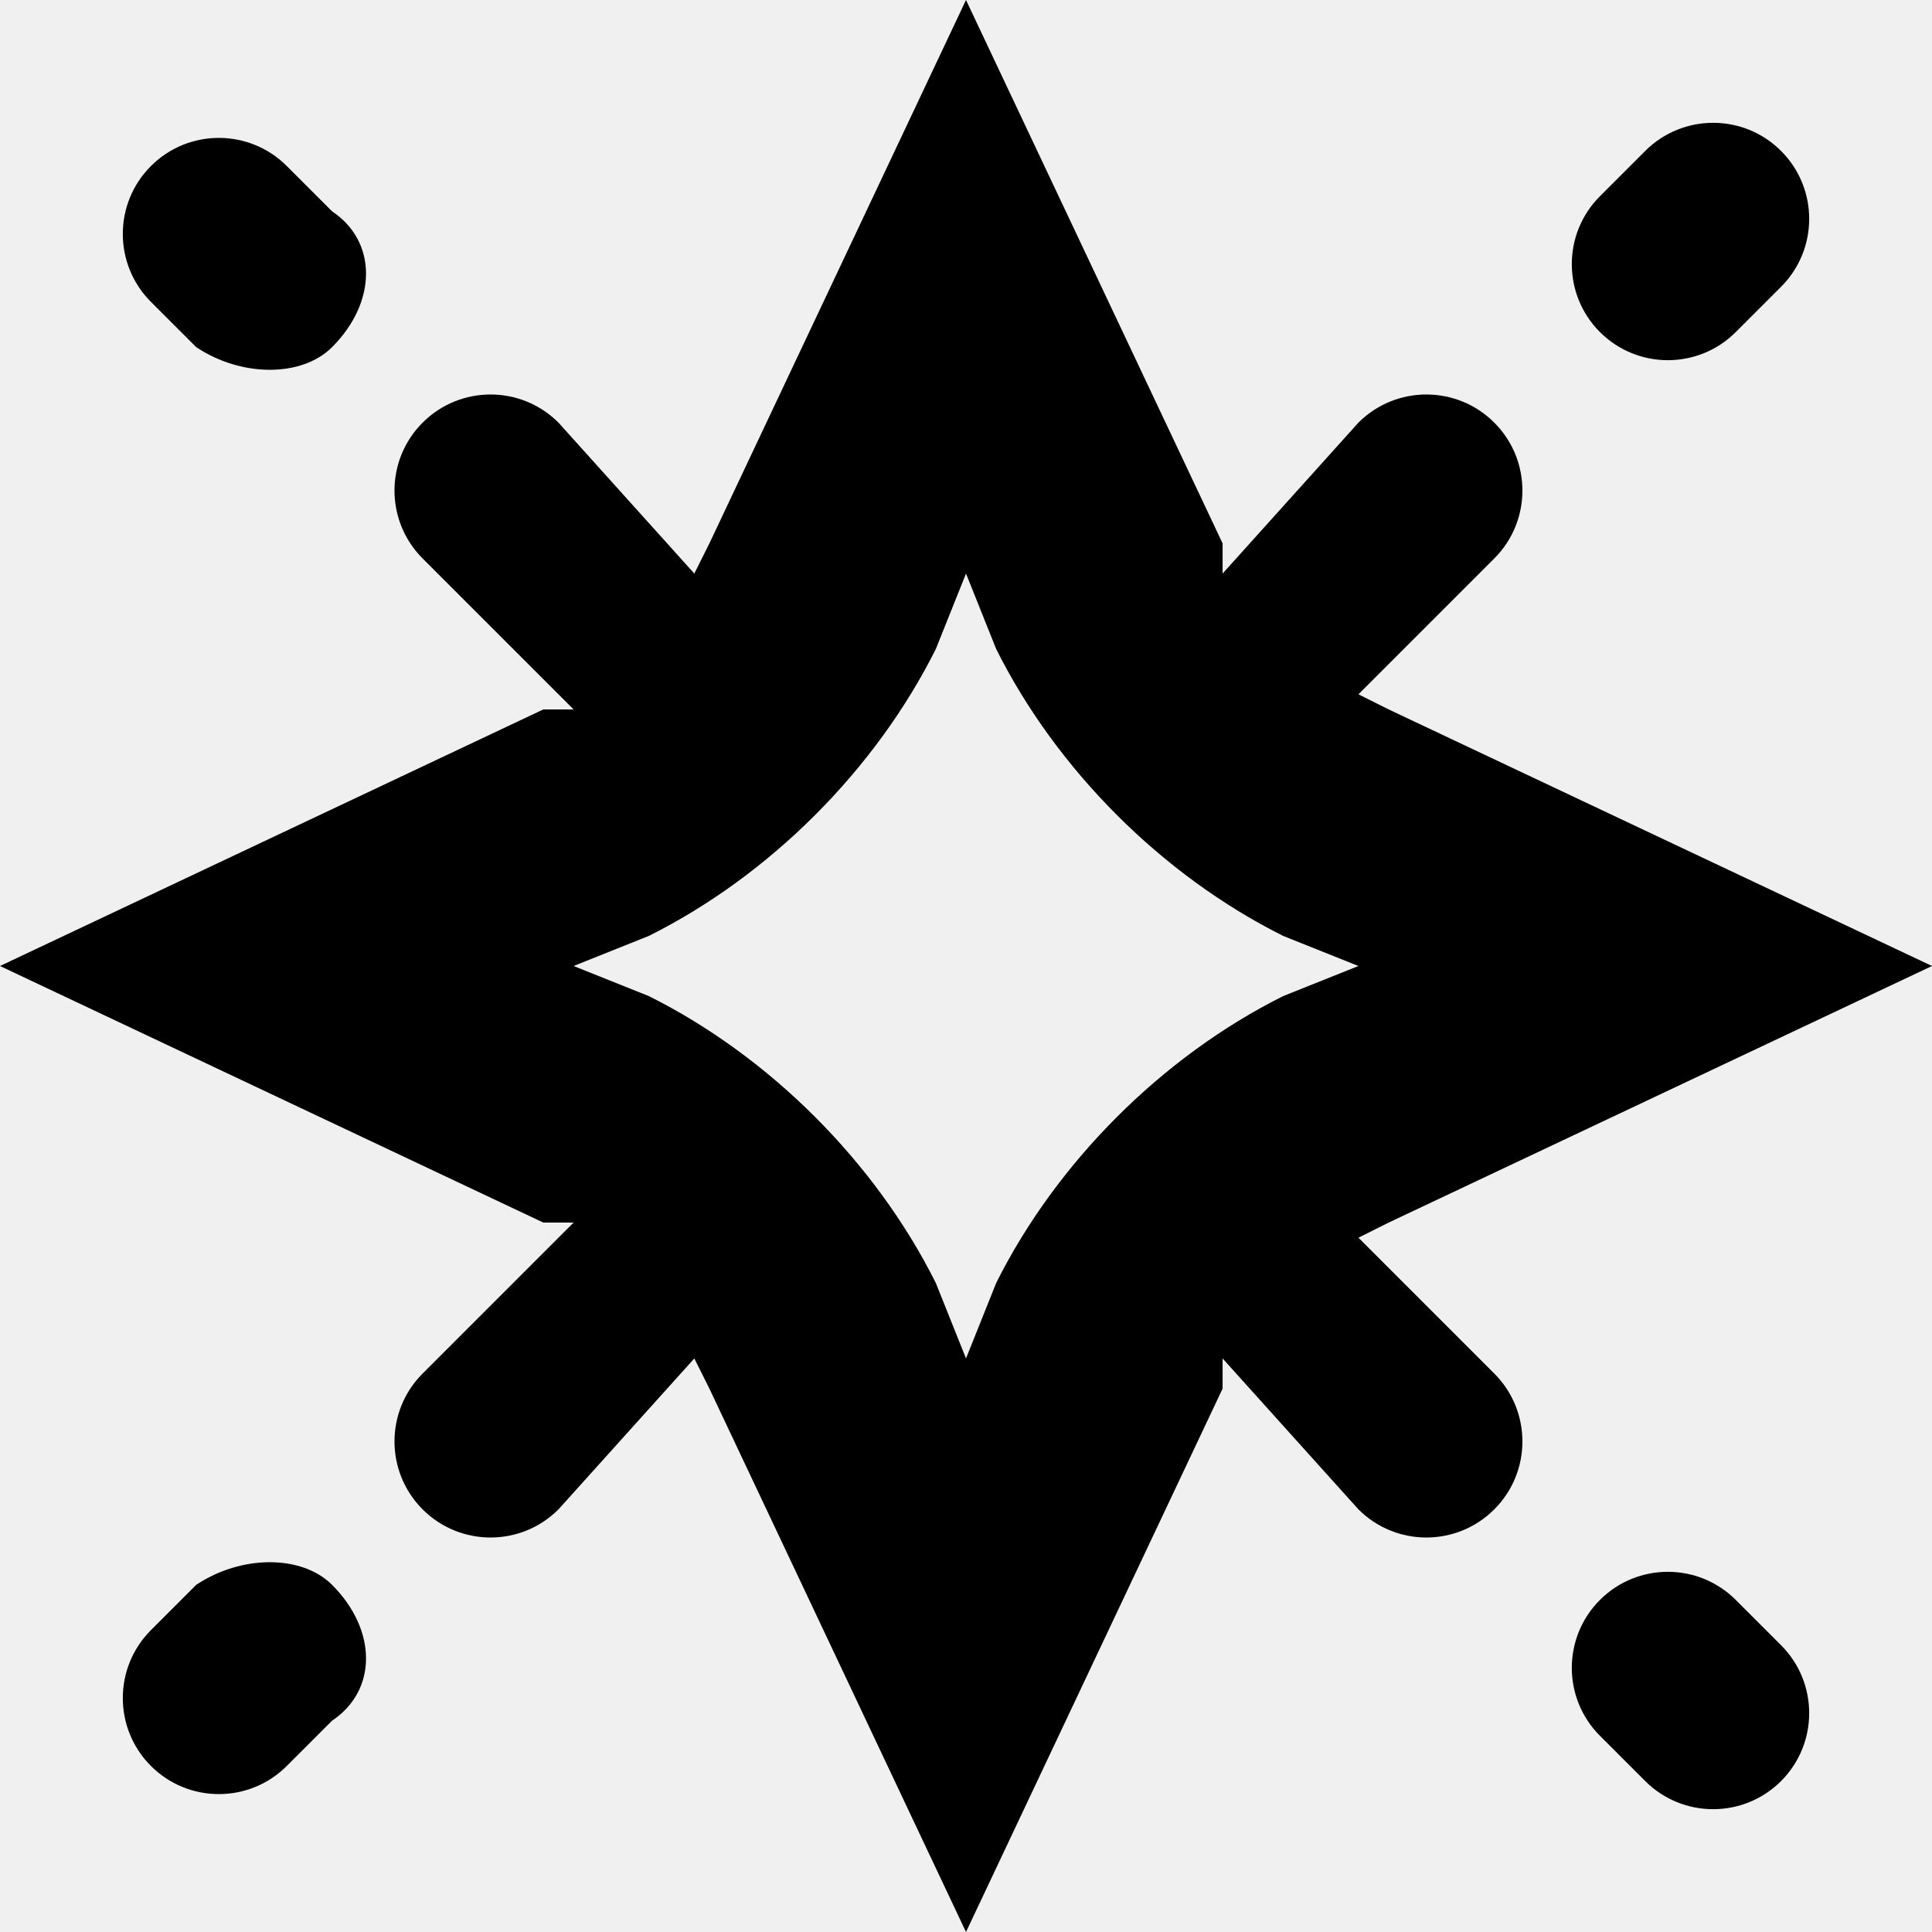
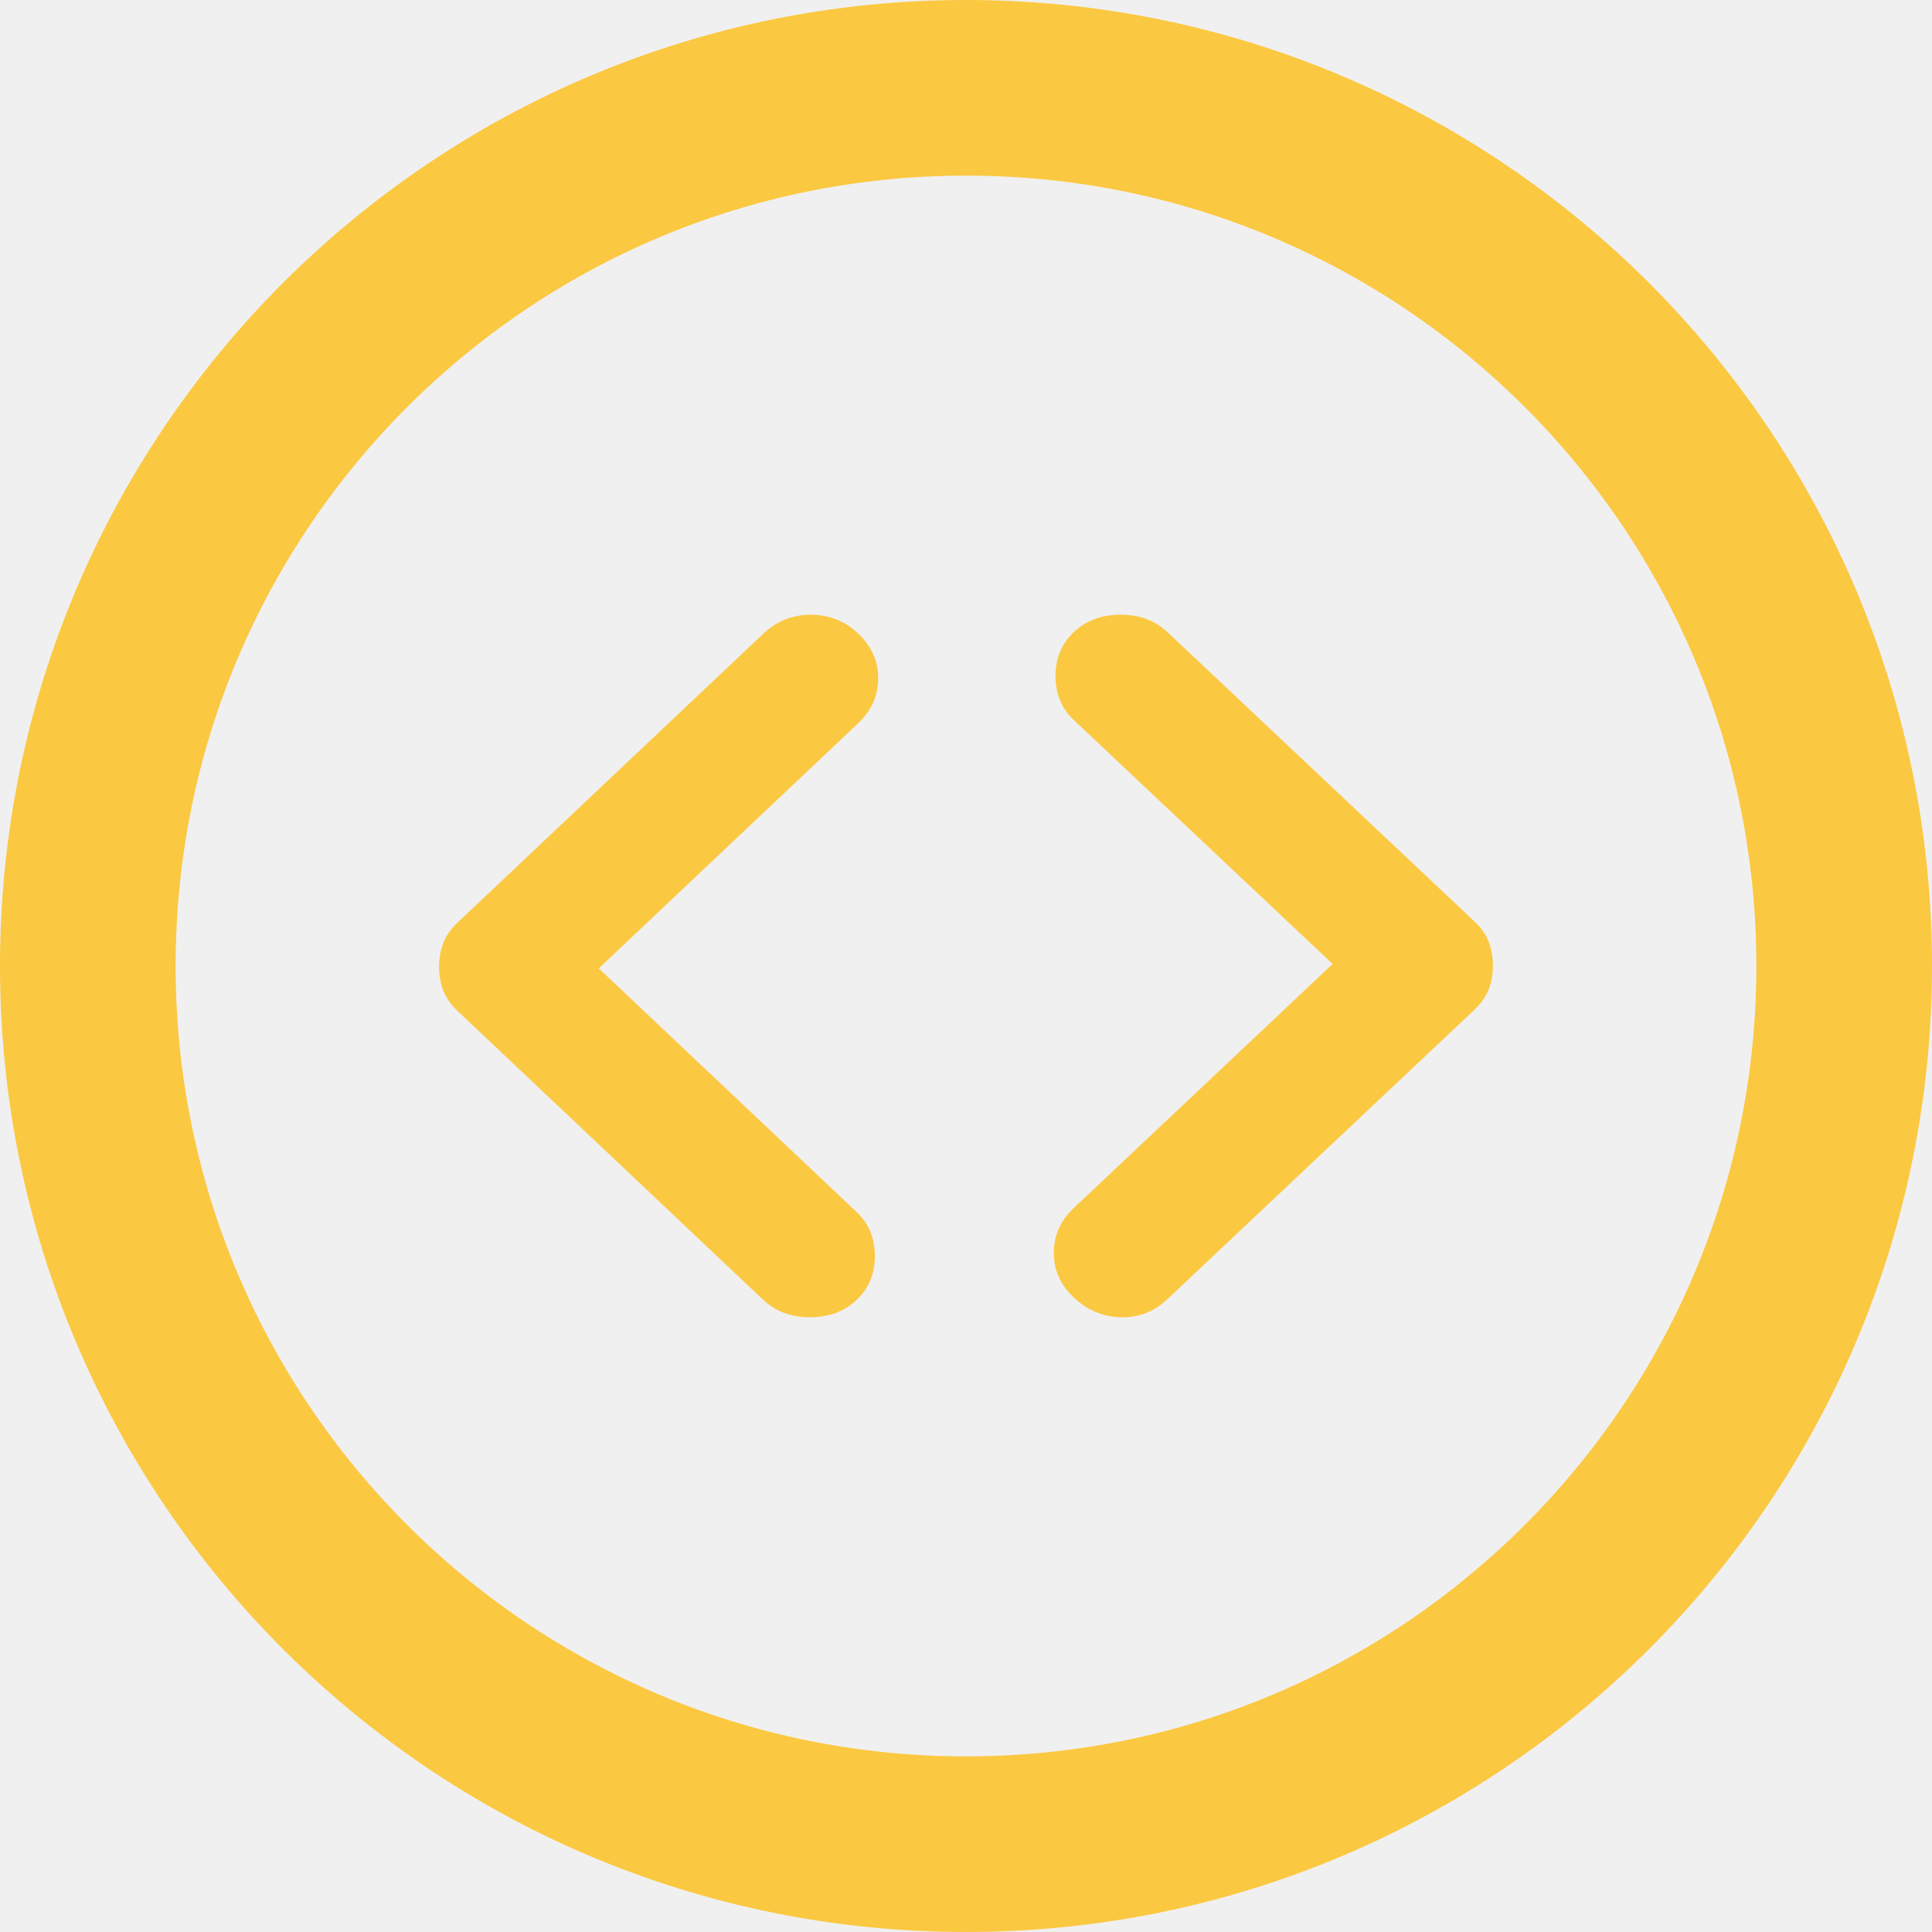
- <svg xmlns="http://www.w3.org/2000/svg" viewBox="0 0 128 128">
-   <path fill-rule="evenodd" d="M81 36 64 0 47 36l-1 2-9-10a6 6 0 0 0-9 9l10 10h-2L0 64l36 17h2L28 91a6 6 0 1 0 9 9l9-10 1 2 17 36 17-36v-2l9 10a6 6 0 1 0 9-9l-9-9 2-1 36-17-36-17-2-1 9-9a6 6 0 1 0-9-9l-9 10v-2Zm-17 2-2 5c-4 8-11 15-19 19l-5 2 5 2c8 4 15 11 19 19l2 5 2-5c4-8 11-15 19-19l5-2-5-2c-8-4-15-11-19-19l-2-5Z" clip-rule="evenodd" />
-   <path d="M118 19a6 6 0 0 0-9-9l-3 3a6 6 0 1 0 9 9l3-3Zm-96 4c-2 2-6 2-9 0l-3-3a6 6 0 1 1 9-9l3 3c3 2 3 6 0 9Zm0 82c-2-2-6-2-9 0l-3 3a6 6 0 1 0 9 9l3-3c3-2 3-6 0-9Zm96 4a6 6 0 0 1-9 9l-3-3a6 6 0 1 1 9-9l3 3Z" />
-   <style>path{fill:#000}@media (prefers-color-scheme:dark){path{fill:#fff}}</style>
+ <svg xmlns="http://www.w3.org/2000/svg" width="22" height="22" viewBox="0 0 22 22" fill="none">
+   <circle cx="11" cy="11" r="10" stroke="#FBC841" stroke-width="2" />
+   <path d="M15.175 10.977L12.228 8.2C12.089 8.069 12.019 7.902 12.019 7.699C12.019 7.496 12.089 7.328 12.228 7.197C12.368 7.066 12.545 7 12.761 7C12.976 7 13.153 7.066 13.293 7.197L16.791 10.494C16.867 10.565 16.921 10.643 16.953 10.727C16.984 10.81 17 10.9 17 10.995C17 11.091 16.984 11.181 16.953 11.264C16.921 11.348 16.867 11.425 16.791 11.497L13.293 14.794C13.141 14.937 12.963 15.006 12.761 15C12.558 14.994 12.38 14.919 12.228 14.776C12.076 14.632 12 14.462 12 14.265C12 14.068 12.076 13.898 12.228 13.755L15.175 10.977Z" fill="#FBC841" />
+   <path d="M9.754 13.801L6.818 11.027L9.773 8.235C9.924 8.092 10 7.922 10 7.725C10 7.528 9.924 7.358 9.773 7.215C9.621 7.072 9.441 7 9.233 7C9.025 7 8.845 7.072 8.693 7.215L5.208 10.508C5.133 10.579 5.079 10.657 5.047 10.741C5.016 10.824 5 10.914 5 11.009C5 11.104 5.016 11.194 5.047 11.277C5.079 11.361 5.133 11.438 5.208 11.51L8.693 14.803C8.832 14.934 9.009 15 9.223 15C9.438 15 9.615 14.934 9.754 14.803C9.893 14.672 9.962 14.505 9.962 14.302C9.962 14.099 9.893 13.932 9.754 13.801Z" fill="#FBC841" />
</svg>
